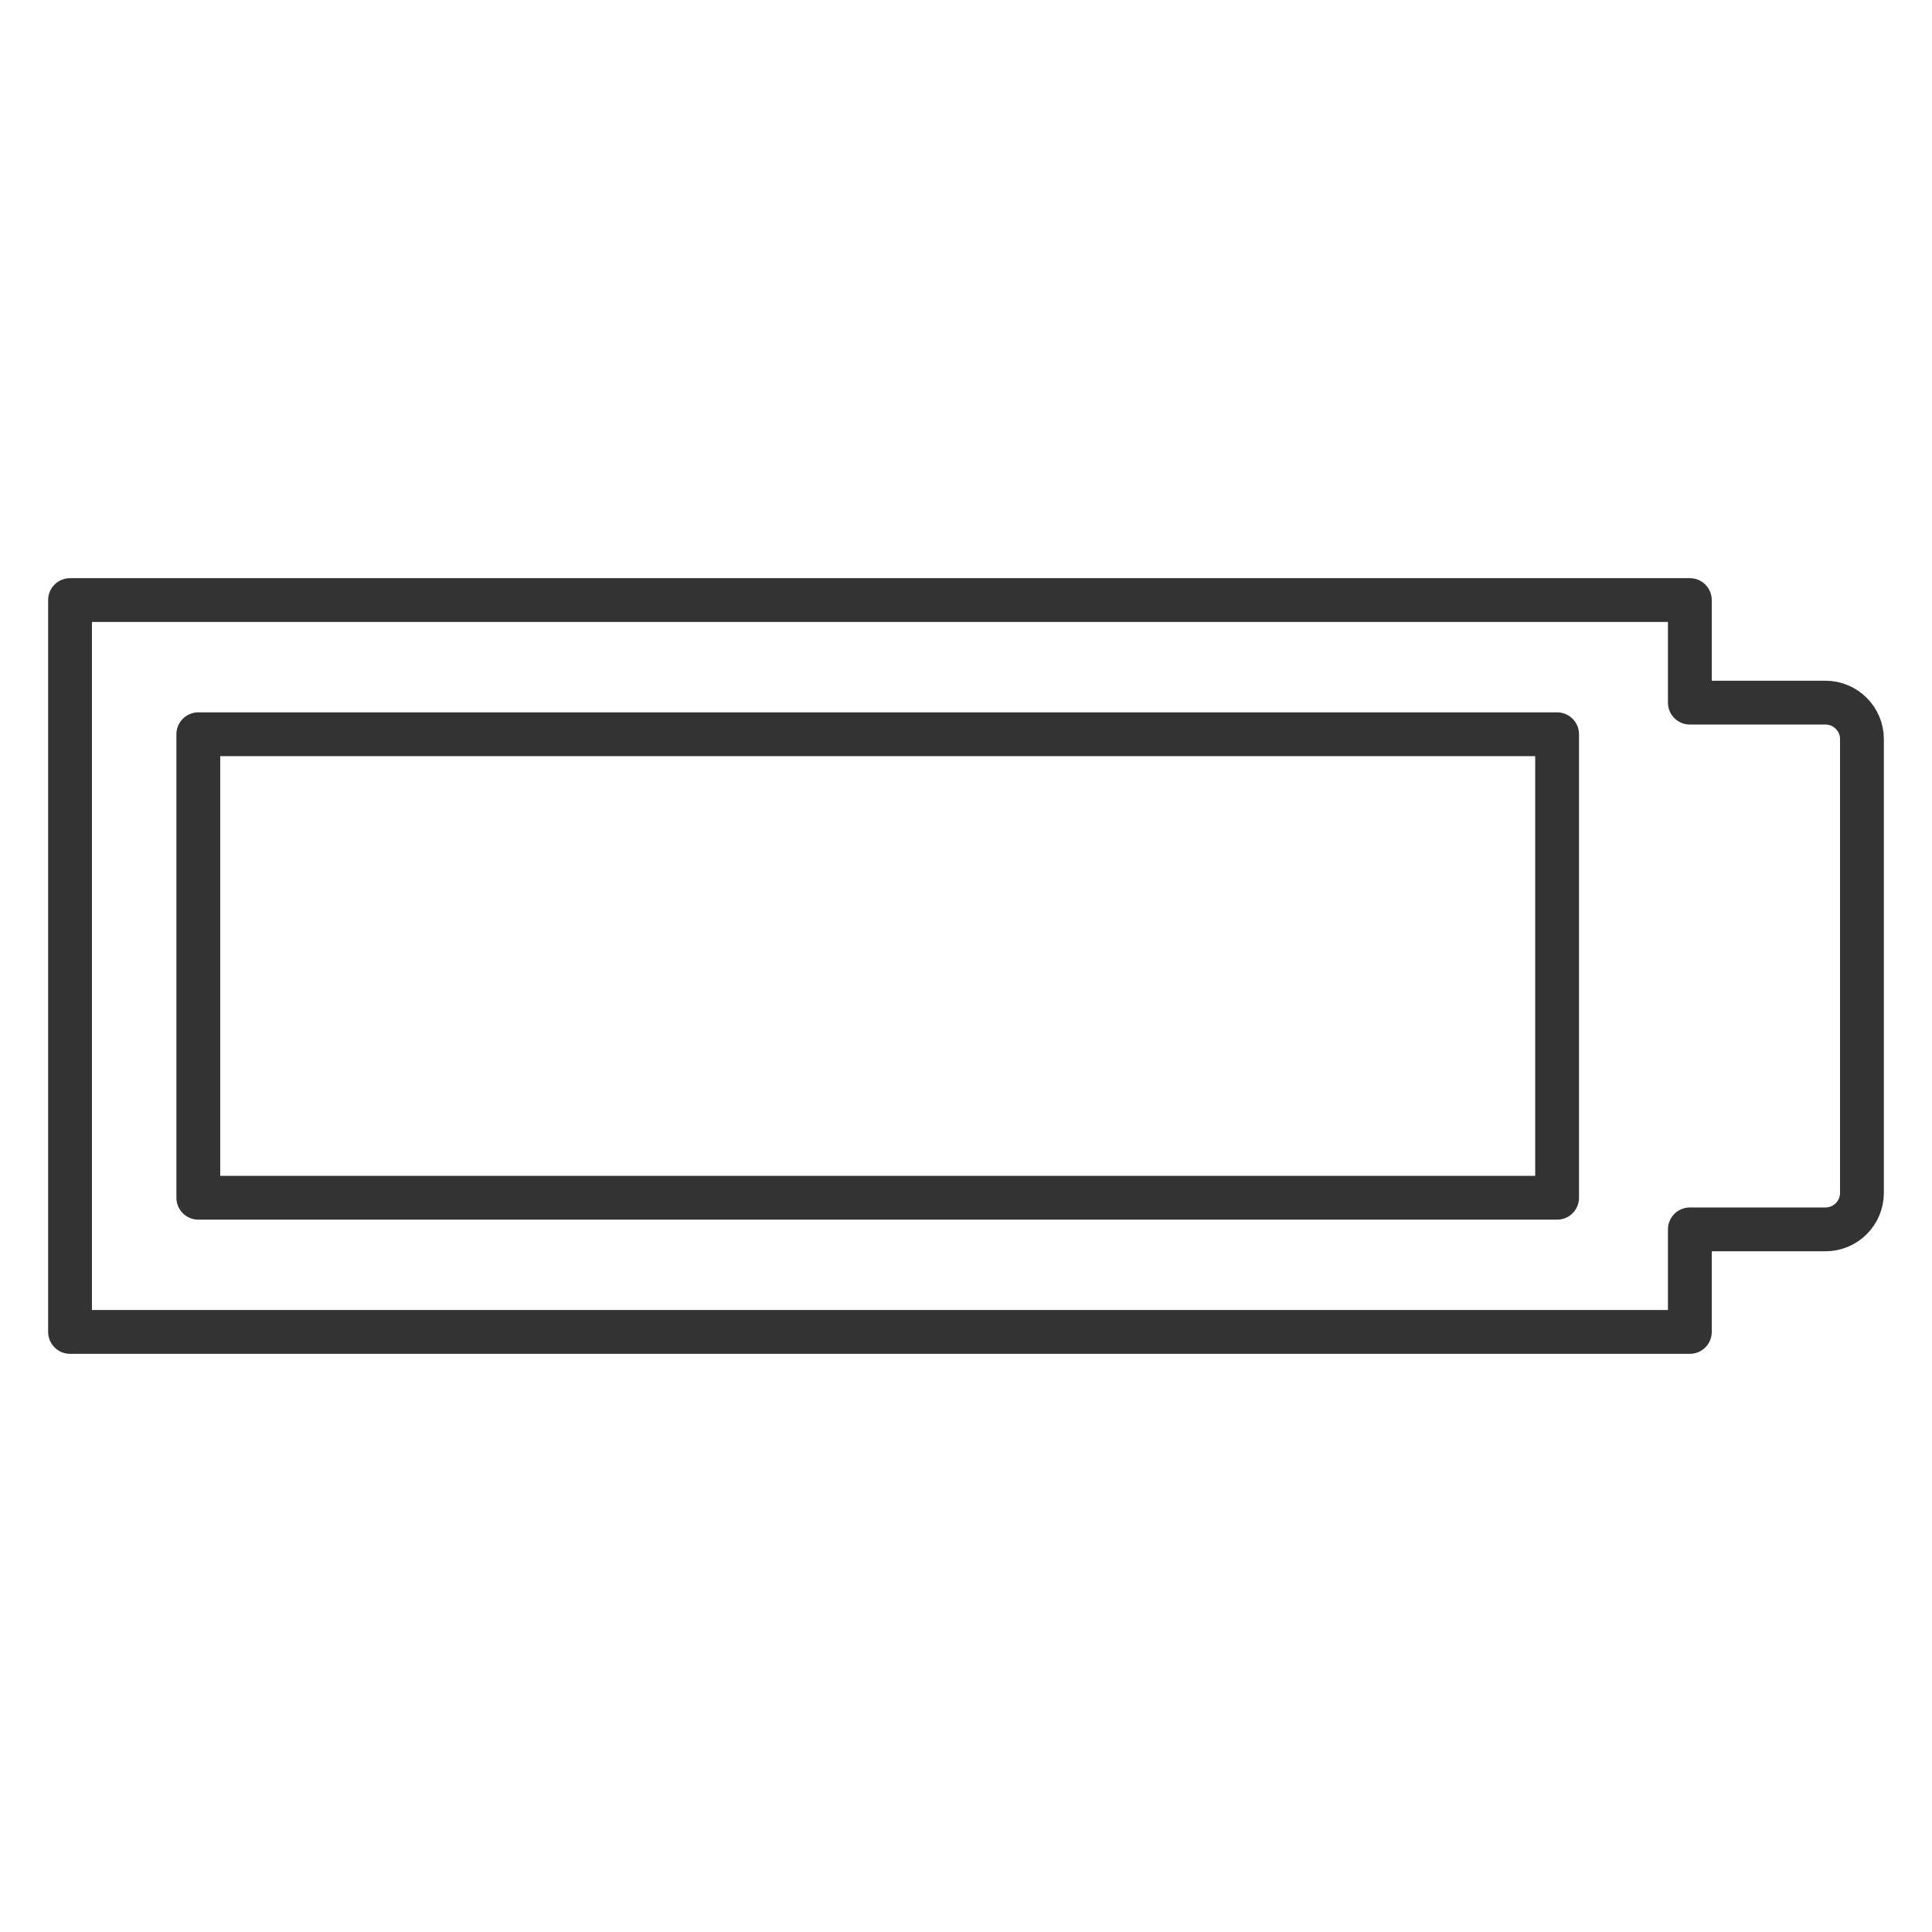
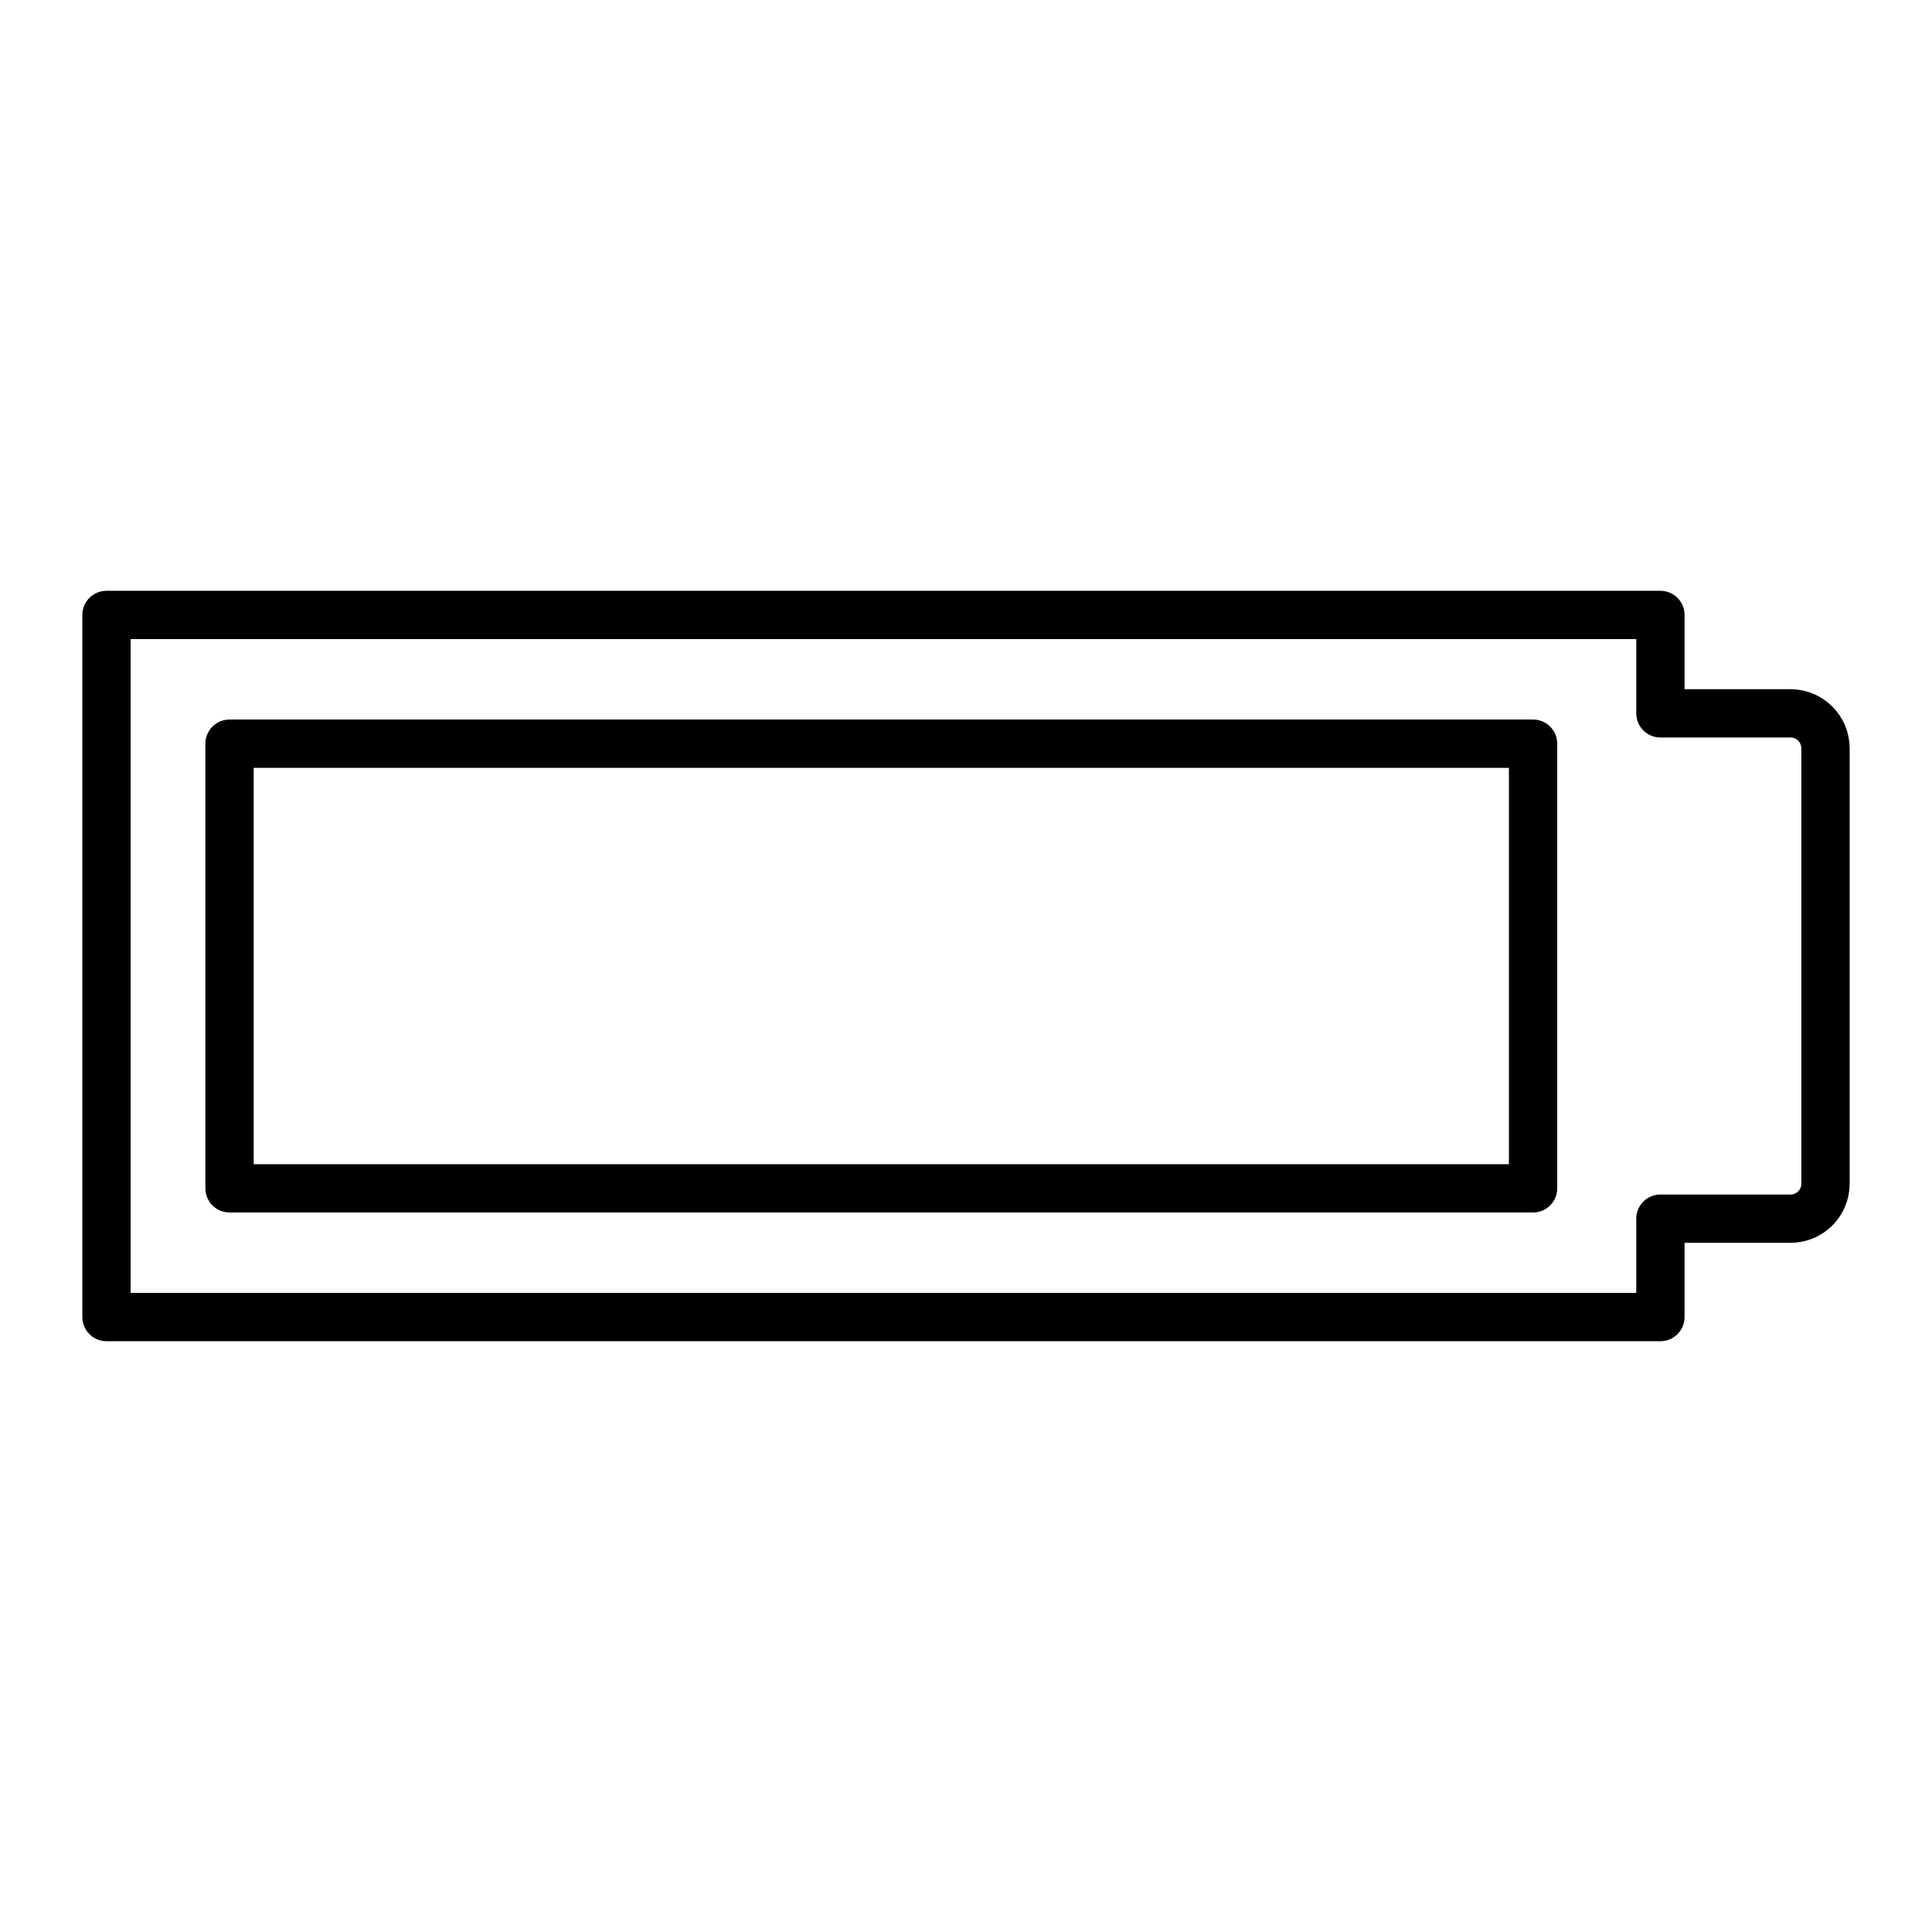
- <svg xmlns="http://www.w3.org/2000/svg" width="200" height="200" viewBox="0 0 52.917 52.917" version="1.1" id="svg8">
-   <defs id="defs2" />
-   <g id="layer1" transform="translate(0,-244.0833)">
-     <g id="g931" transform="rotate(-45,27.36489,268.2251)" style="fill:#333333;fill-opacity:1">
-       <g id="g988" transform="translate(0.9222884,-1.272348)" style="stroke-width:1.2;stroke-miterlimit:1.5;stroke-dasharray:none">
-         <path id="rect977" transform="matrix(0.1870887,0.1870887,-0.1870887,0.1870887,25.08578,231.8044)" d="M 8.186,67.984 V 143.746 H 175.869 v -10.615 h 14.035 c 2.087,-2.1e-4 3.781,-1.692 3.781,-3.779 V 82.381 c -2.2e-4,-2.087 -1.694,-3.779 -3.781,-3.779 H 175.869 V 67.984 Z" style="opacity:1;fill:none;fill-opacity:1;stroke:#333333;stroke-width:4.535;stroke-linecap:butt;stroke-linejoin:round;stroke-miterlimit:1.5;stroke-dasharray:none;stroke-dashoffset:0;stroke-opacity:1" />
-         <rect transform="rotate(45)" y="167.835" x="187.328" height="12.695" width="37.217" id="rect984" style="opacity:1;fill:none;fill-opacity:1;stroke:#333333;stroke-width:1.2;stroke-linecap:butt;stroke-linejoin:round;stroke-miterlimit:1.5;stroke-dasharray:none;stroke-dashoffset:0;stroke-opacity:1" />
-       </g>
+ <svg xmlns="http://www.w3.org/2000/svg" id="svg10" style="fill-rule:evenodd;clip-rule:evenodd;stroke-linecap:round;stroke-linejoin:round;stroke-miterlimit:1.5;" xml:space="preserve" version="1.1" viewBox="0 0 400 400" height="100%" width="100%">
+   <defs id="defs14" />
+   <g id="g8" transform="matrix(0.707107,0.707107,-0.707107,0.707107,201.205,-83.8974)">
+     <g style="fill:#333333;fill-opacity:1;stroke-width:1.379;stroke-miterlimit:1.5;stroke-dasharray:none;stroke:#000000;stroke-opacity:1" transform="matrix(0,-7.251593,7.251593,0,-1761.622,376.8216)" id="g988">
+       <path style="opacity:1;fill:none;fill-opacity:1;stroke:#000000;stroke-width:5.212;stroke-linecap:butt;stroke-linejoin:round;stroke-miterlimit:1.5;stroke-dasharray:none;stroke-dashoffset:0;stroke-opacity:1" d="M 8.186,67.984 V 143.746 H 175.869 v -10.615 h 14.035 c 2.087,-2.1e-4 3.781,-1.692 3.781,-3.779 V 82.381 c -2.2e-4,-2.087 -1.694,-3.779 -3.781,-3.779 H 175.869 V 67.984 Z" transform="matrix(0.1870887,0.1870887,-0.1870887,0.1870887,25.08578,231.8044)" id="rect977" />
+       <rect style="opacity:1;fill:none;fill-opacity:1;stroke:#000000;stroke-width:1.379;stroke-linecap:butt;stroke-linejoin:round;stroke-miterlimit:1.5;stroke-dasharray:none;stroke-dashoffset:0;stroke-opacity:1" id="rect984" width="37.217" height="12.695" x="187.328" y="167.835" transform="rotate(45)" />
    </g>
  </g>
</svg>
